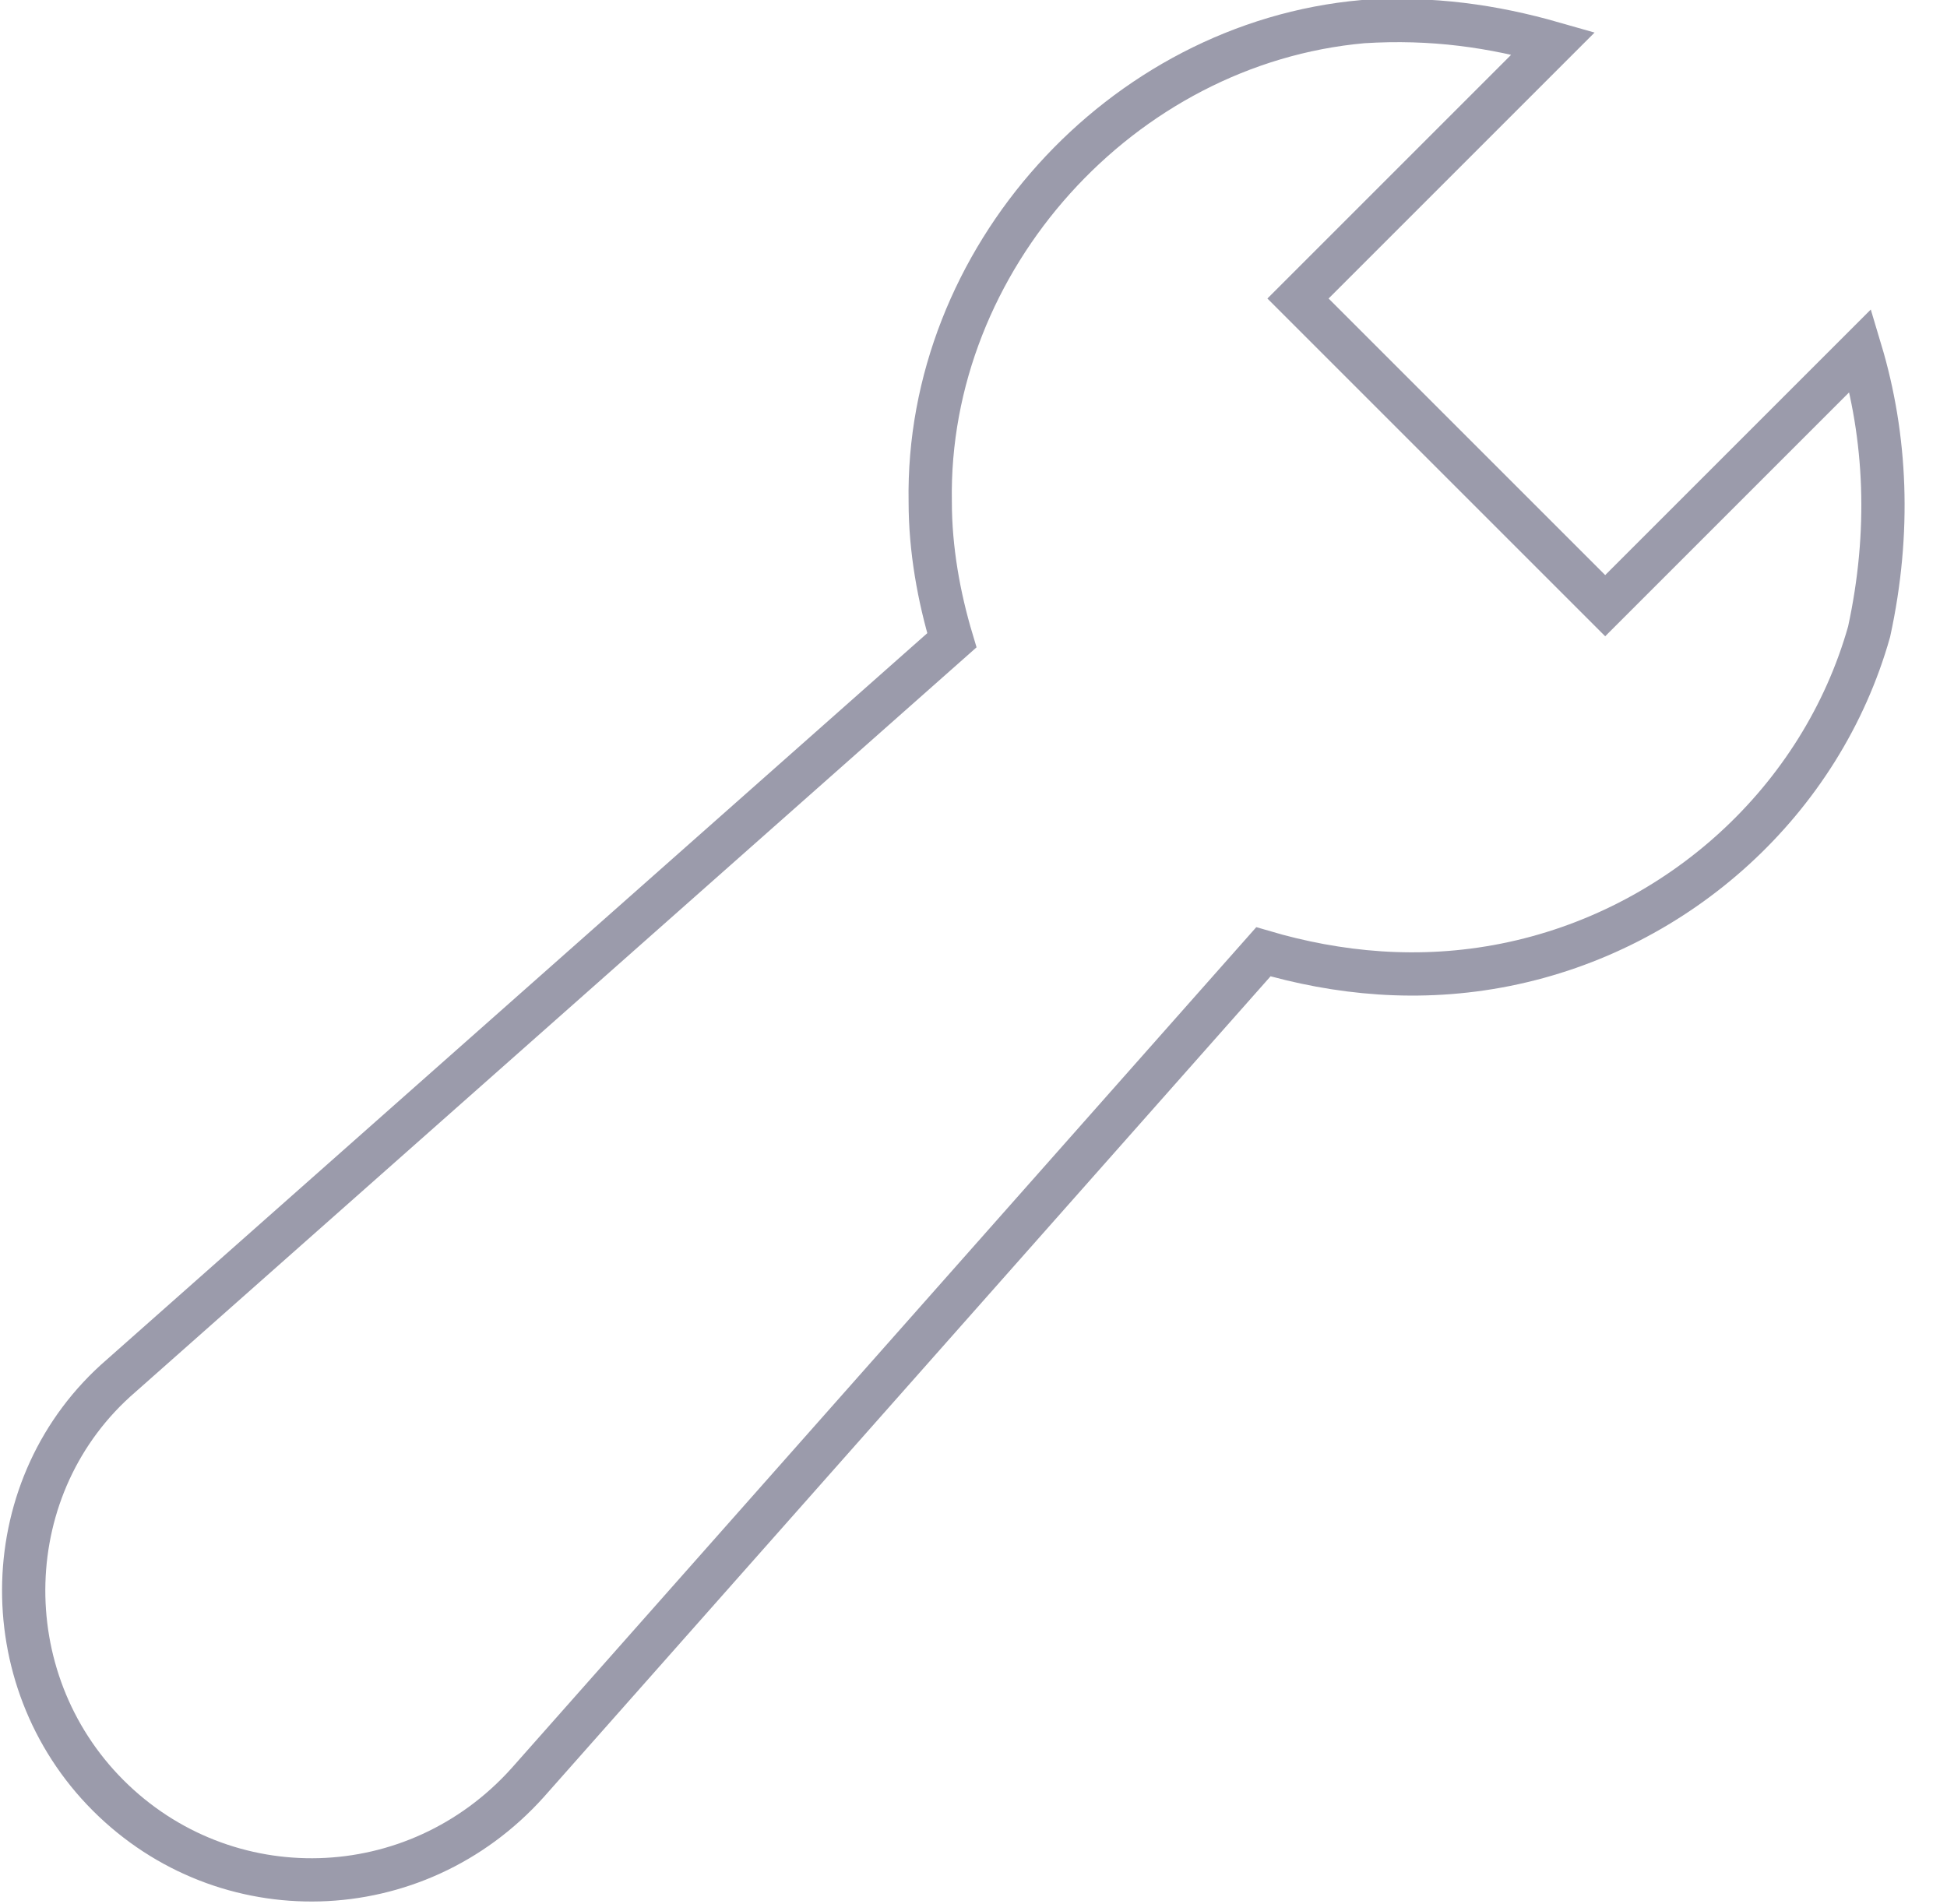
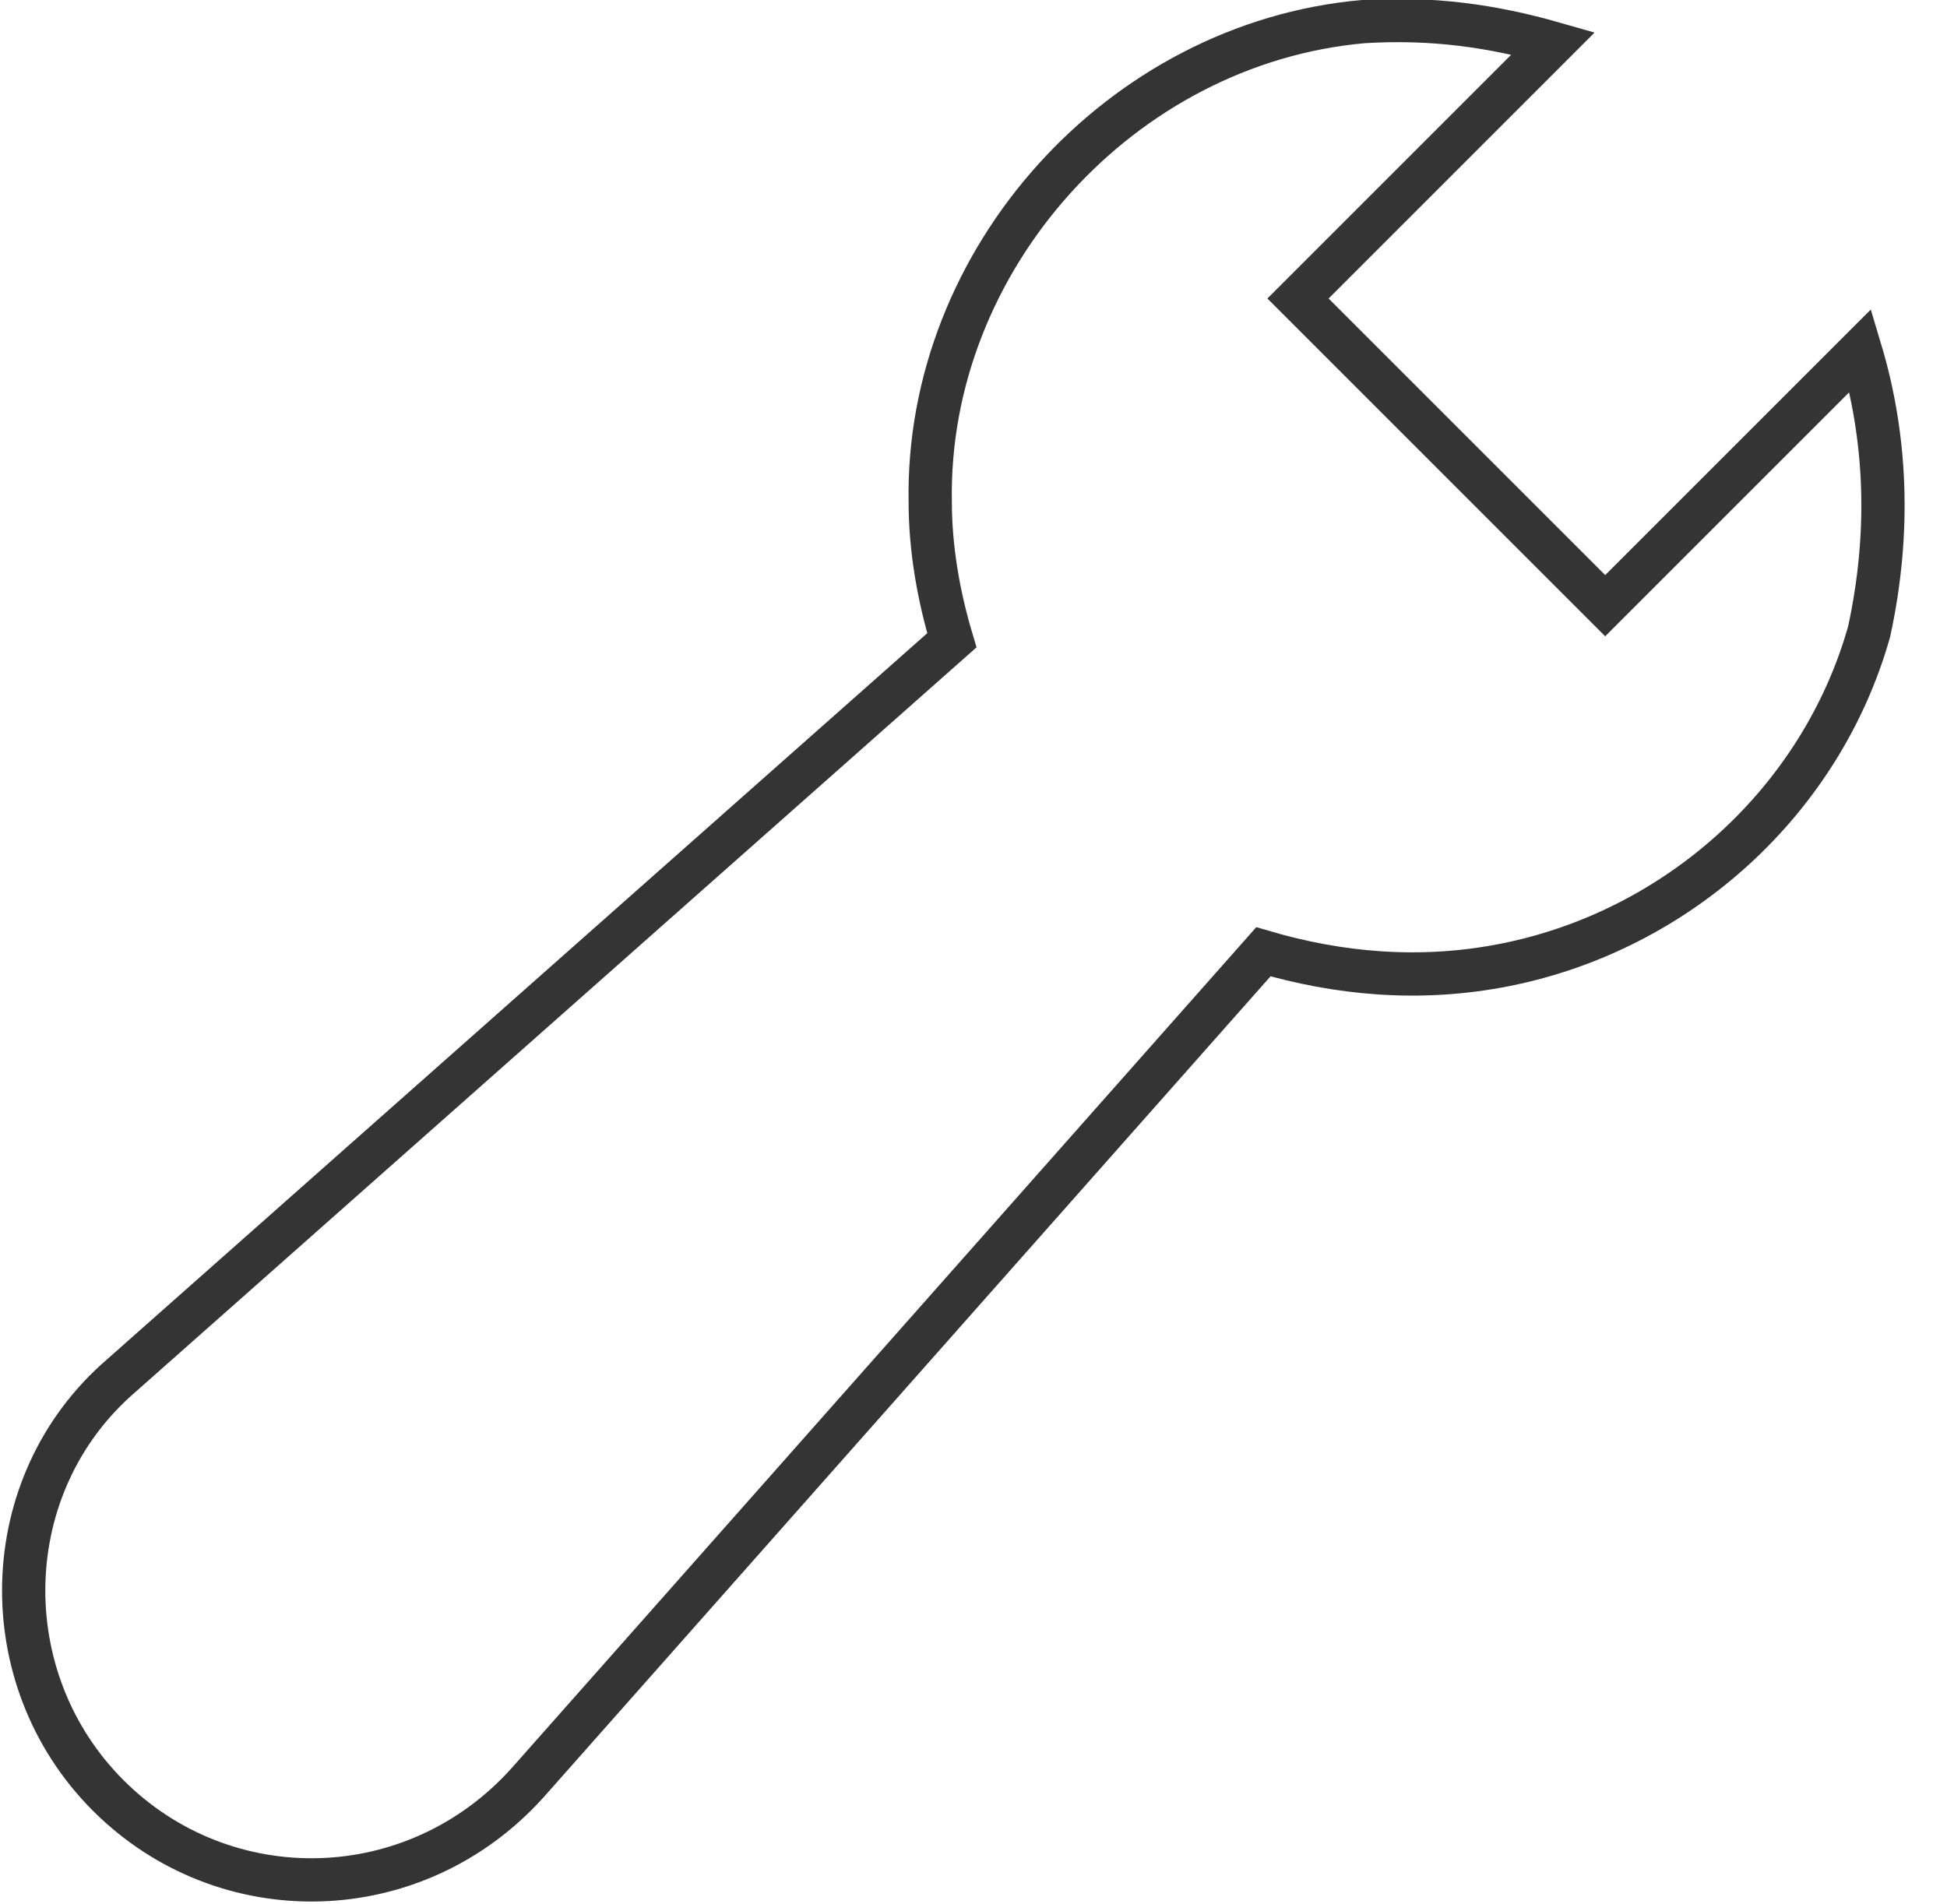
<svg xmlns="http://www.w3.org/2000/svg" width="45px" height="44px" viewBox="0 0 45 44" version="1.1">
  <defs />
  <g id="Page-1" stroke="none" stroke-width="1" fill="none" fill-rule="evenodd">
-     <g id="-Transaction-icons" transform="translate(-140, -2546)" stroke="#9B9BAB">
+     <g id="-Transaction-icons" transform="translate(-140, -2546)" stroke="#343434">
      <g id="repair" transform="translate(140, 2545)">
        <g id="Group" transform="translate(0.5, 0.5)">
          <path d="M42.5,8.6 L36.6,14.5 L29.5,7.4 L35.4,1.5 C34,1.1 32.6,0.9 31,1 C25.4,1.5 20.9,6.5 21,12.1 C21,13.2 21.2,14.3 21.5,15.3 L2.3,32.3 C-0.6,34.8 -0.7,39.3 2,42 L2,42 C4.7,44.7 9.1,44.6 11.7,41.7 L28.7,22.5 C30.4,23 32.3,23.2 34.3,22.8 C38.3,22 41.6,19 42.7,15.1 C43.2,12.8 43.1,10.6 42.5,8.6 L42.5,8.6 Z" id="Shape" />
        </g>
      </g>
    </g>
  </g>
</svg>
